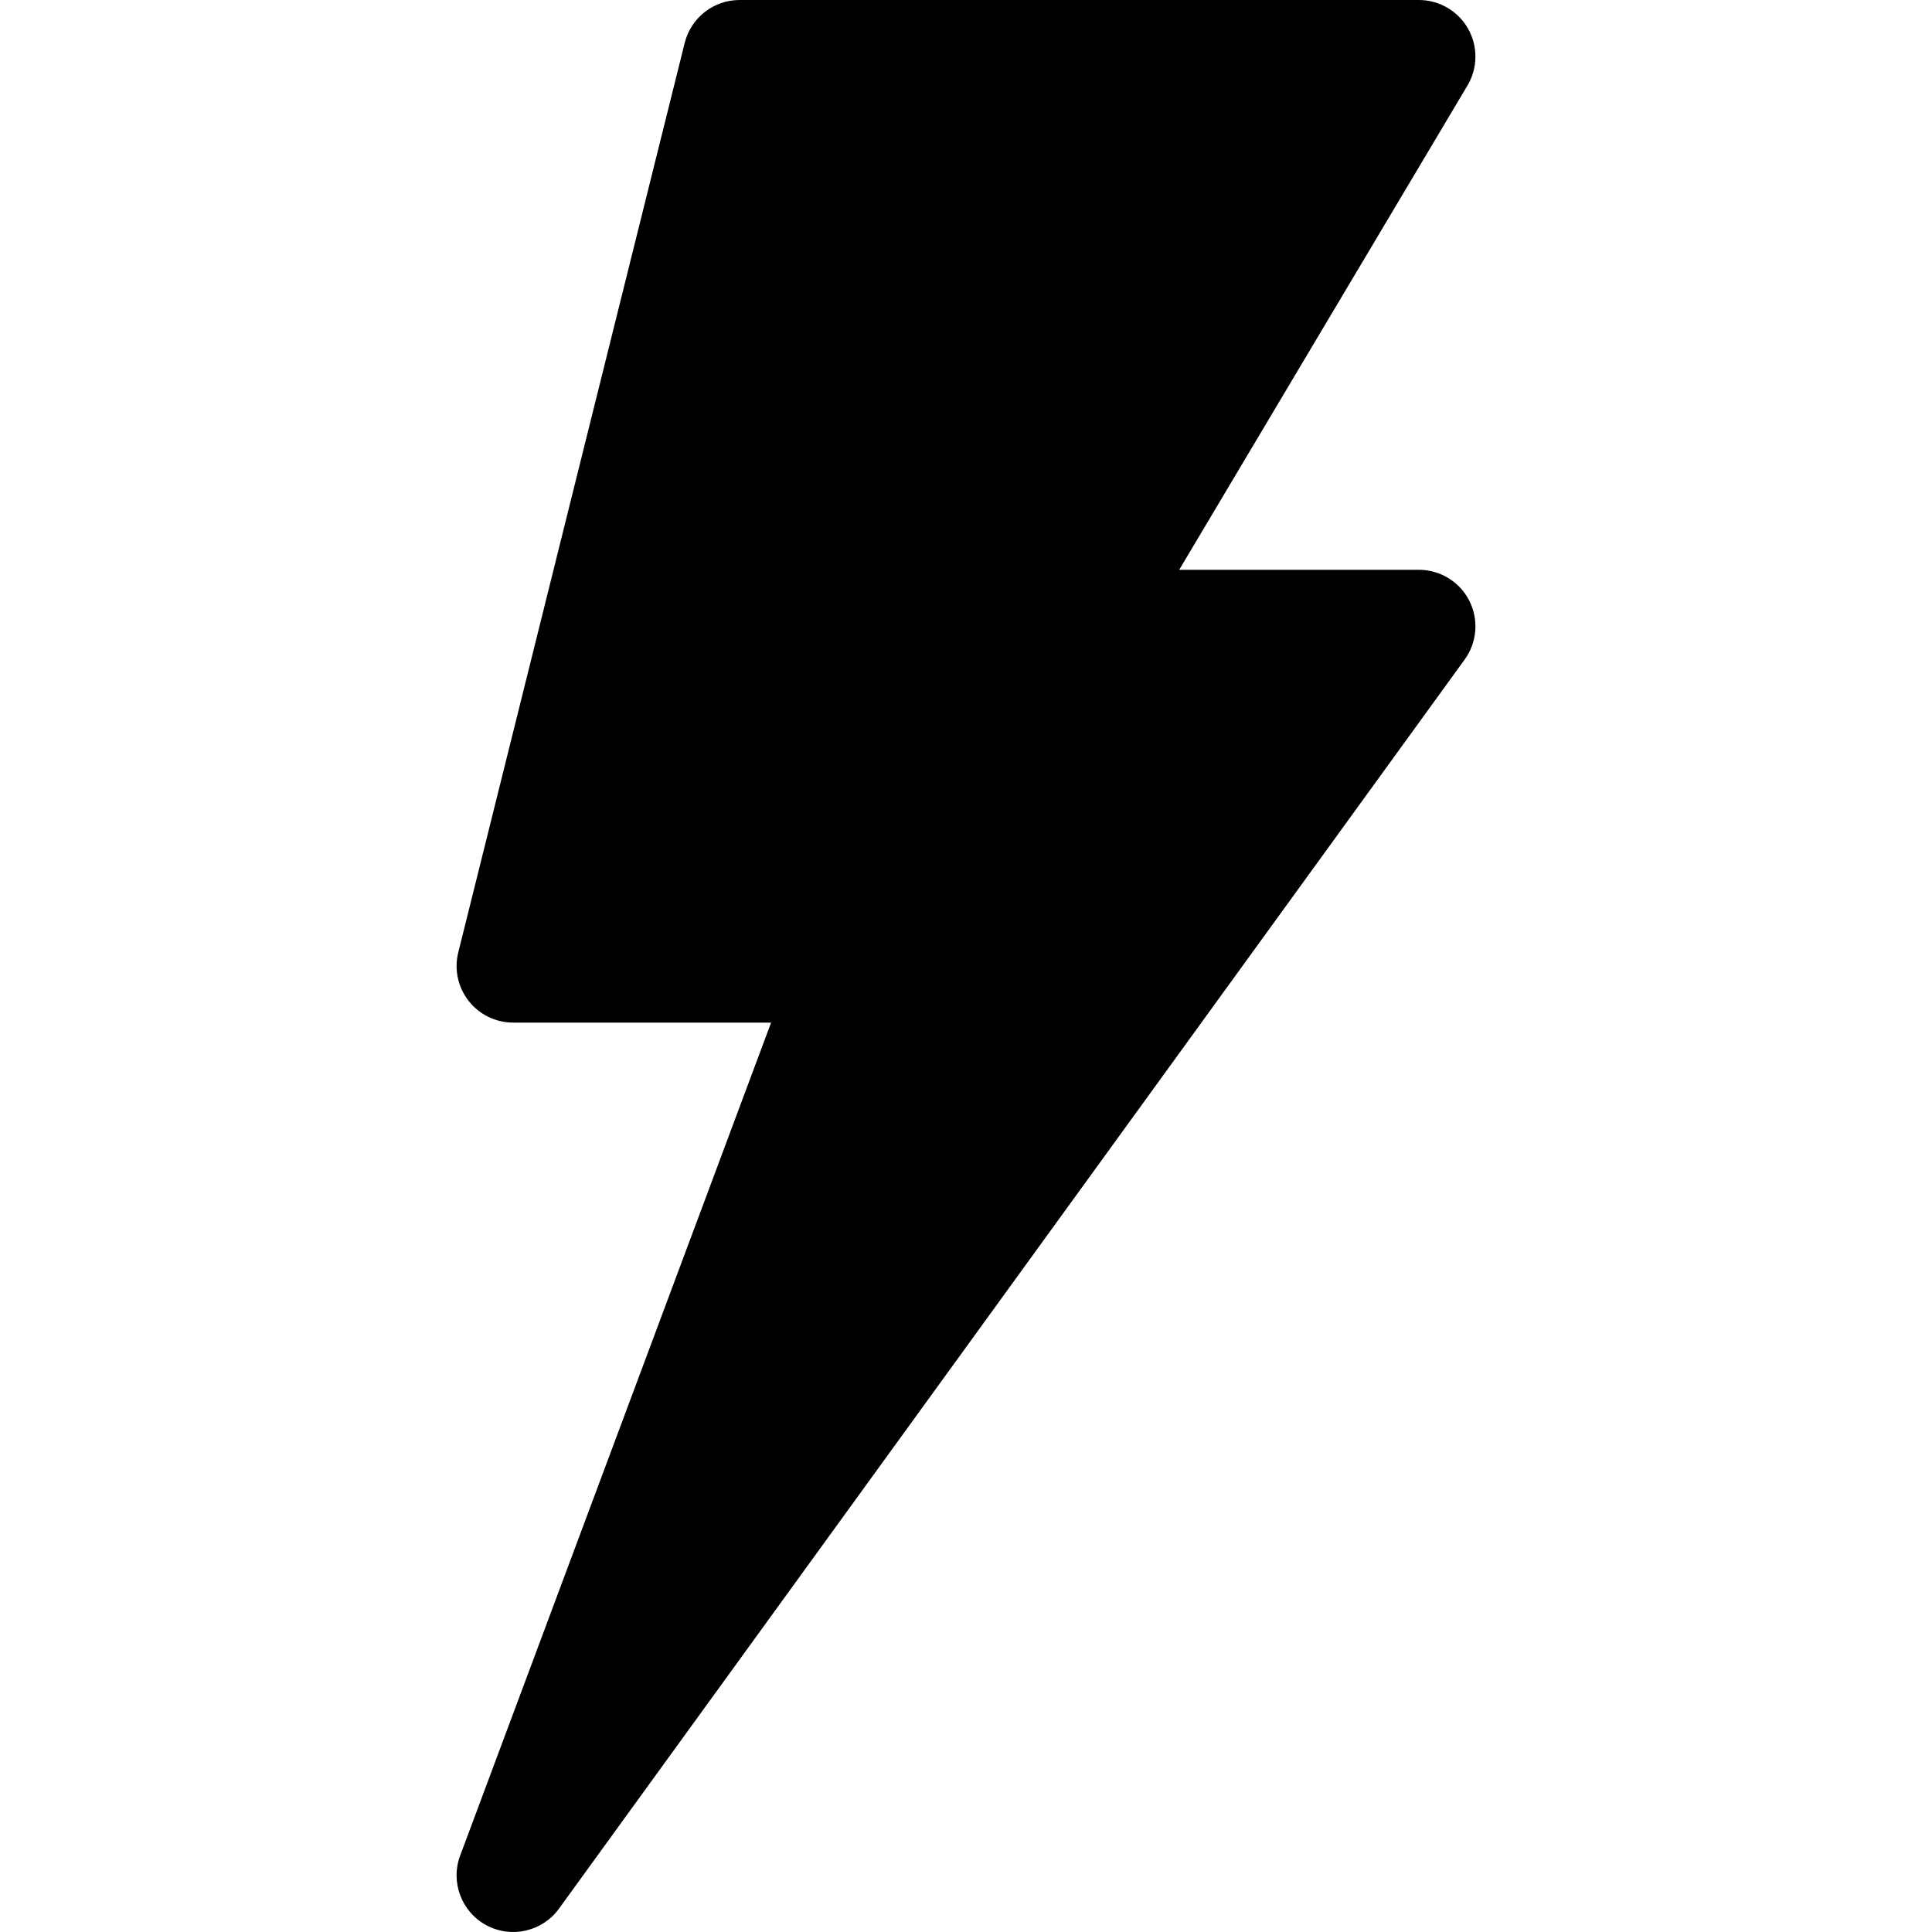
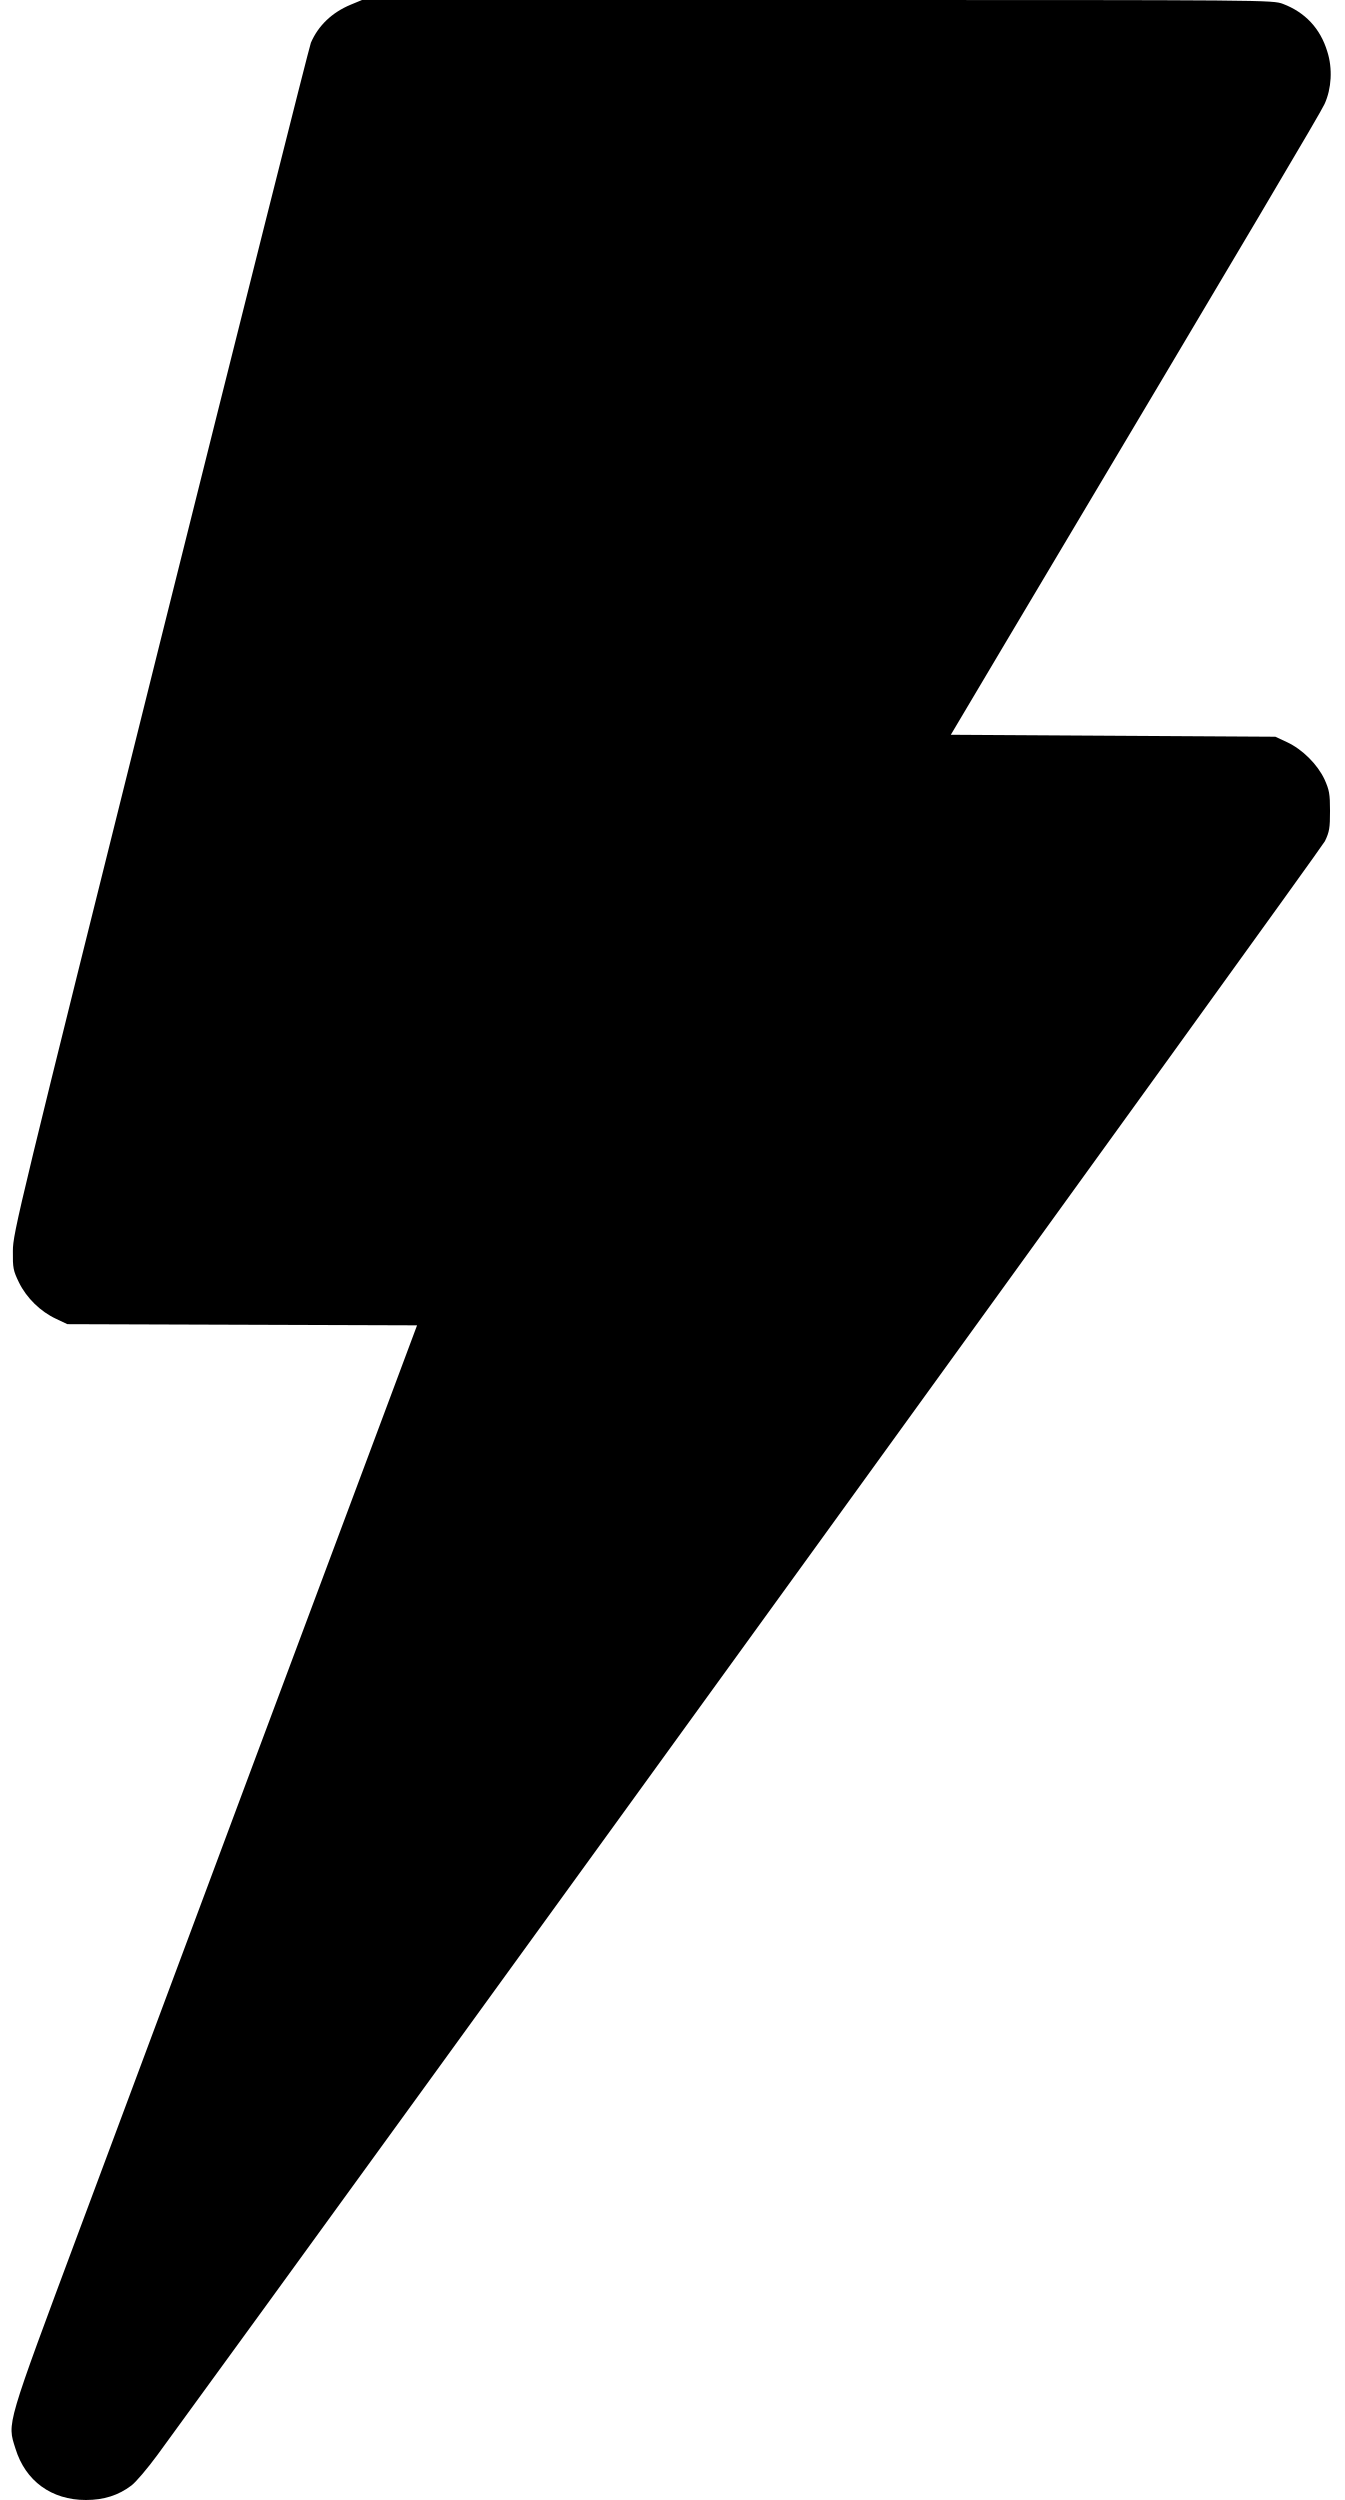
- <svg xmlns="http://www.w3.org/2000/svg" id="Capa_1" enable-background="new 0 0 511.999 511.999" height="512" viewBox="0 0 511.999 511.999" width="512">
-   <g>
-     <path d="m389.053 7.603c-2.666-4.703-7.647-7.603-13.052-7.603h-180c-6.885 0-12.876 4.688-14.546 11.367l-60 241c-1.128 4.482-.117 9.229 2.725 12.861 2.842 3.647 7.207 5.771 11.821 5.771h68.35l-82.397 220.727c-2.637 7.031.337 14.927 6.943 18.486 6.636 3.556 14.846 1.653 19.233-4.395l240-331c3.325-4.556 3.794-10.591 1.245-15.63-2.563-5.024-7.734-8.188-13.374-8.188h-63.501l76.362-128.28c2.784-4.643 2.857-10.414.191-15.116z" />
+ <svg xmlns="http://www.w3.org/2000/svg" version="1.0" width="689pt" height="1281pt" viewBox="0 0 689 1281" preserveAspectRatio="xMidYMid meet">
+   <g transform="translate(0,1281) scale(0.1,-0.1)" fill="#000000" stroke="none">
+     <path d="M1797 12786 c-96 -40 -166 -107 -204 -195 -8 -19 -355 -1399 -771 -3065 -730 -2928 -756 -3034 -756 -3126 -1 -88 2 -101 31 -161 39 -80 111 -150 191 -187 l57 -27 896 -3 896 -3 -137 -367 c-189 -504 -1167 -3124 -1587 -4252 -386 -1036 -376 -1002 -334 -1136 51 -167 185 -264 361 -264 92 0 167 24 233 74 23 17 83 88 133 156 1042 1427 5964 8230 5983 8270 23 48 26 68 26 155 0 88 -4 107 -28 161 -36 77 -113 154 -192 191 l-60 28 -832 5 -831 5 282 475 c1289 2165 1612 2711 1633 2757 36 79 42 182 14 269 -36 119 -114 201 -227 244 -54 20 -67 20 -2387 20 l-2332 0 -58 -24z" />
  </g>
</svg>
